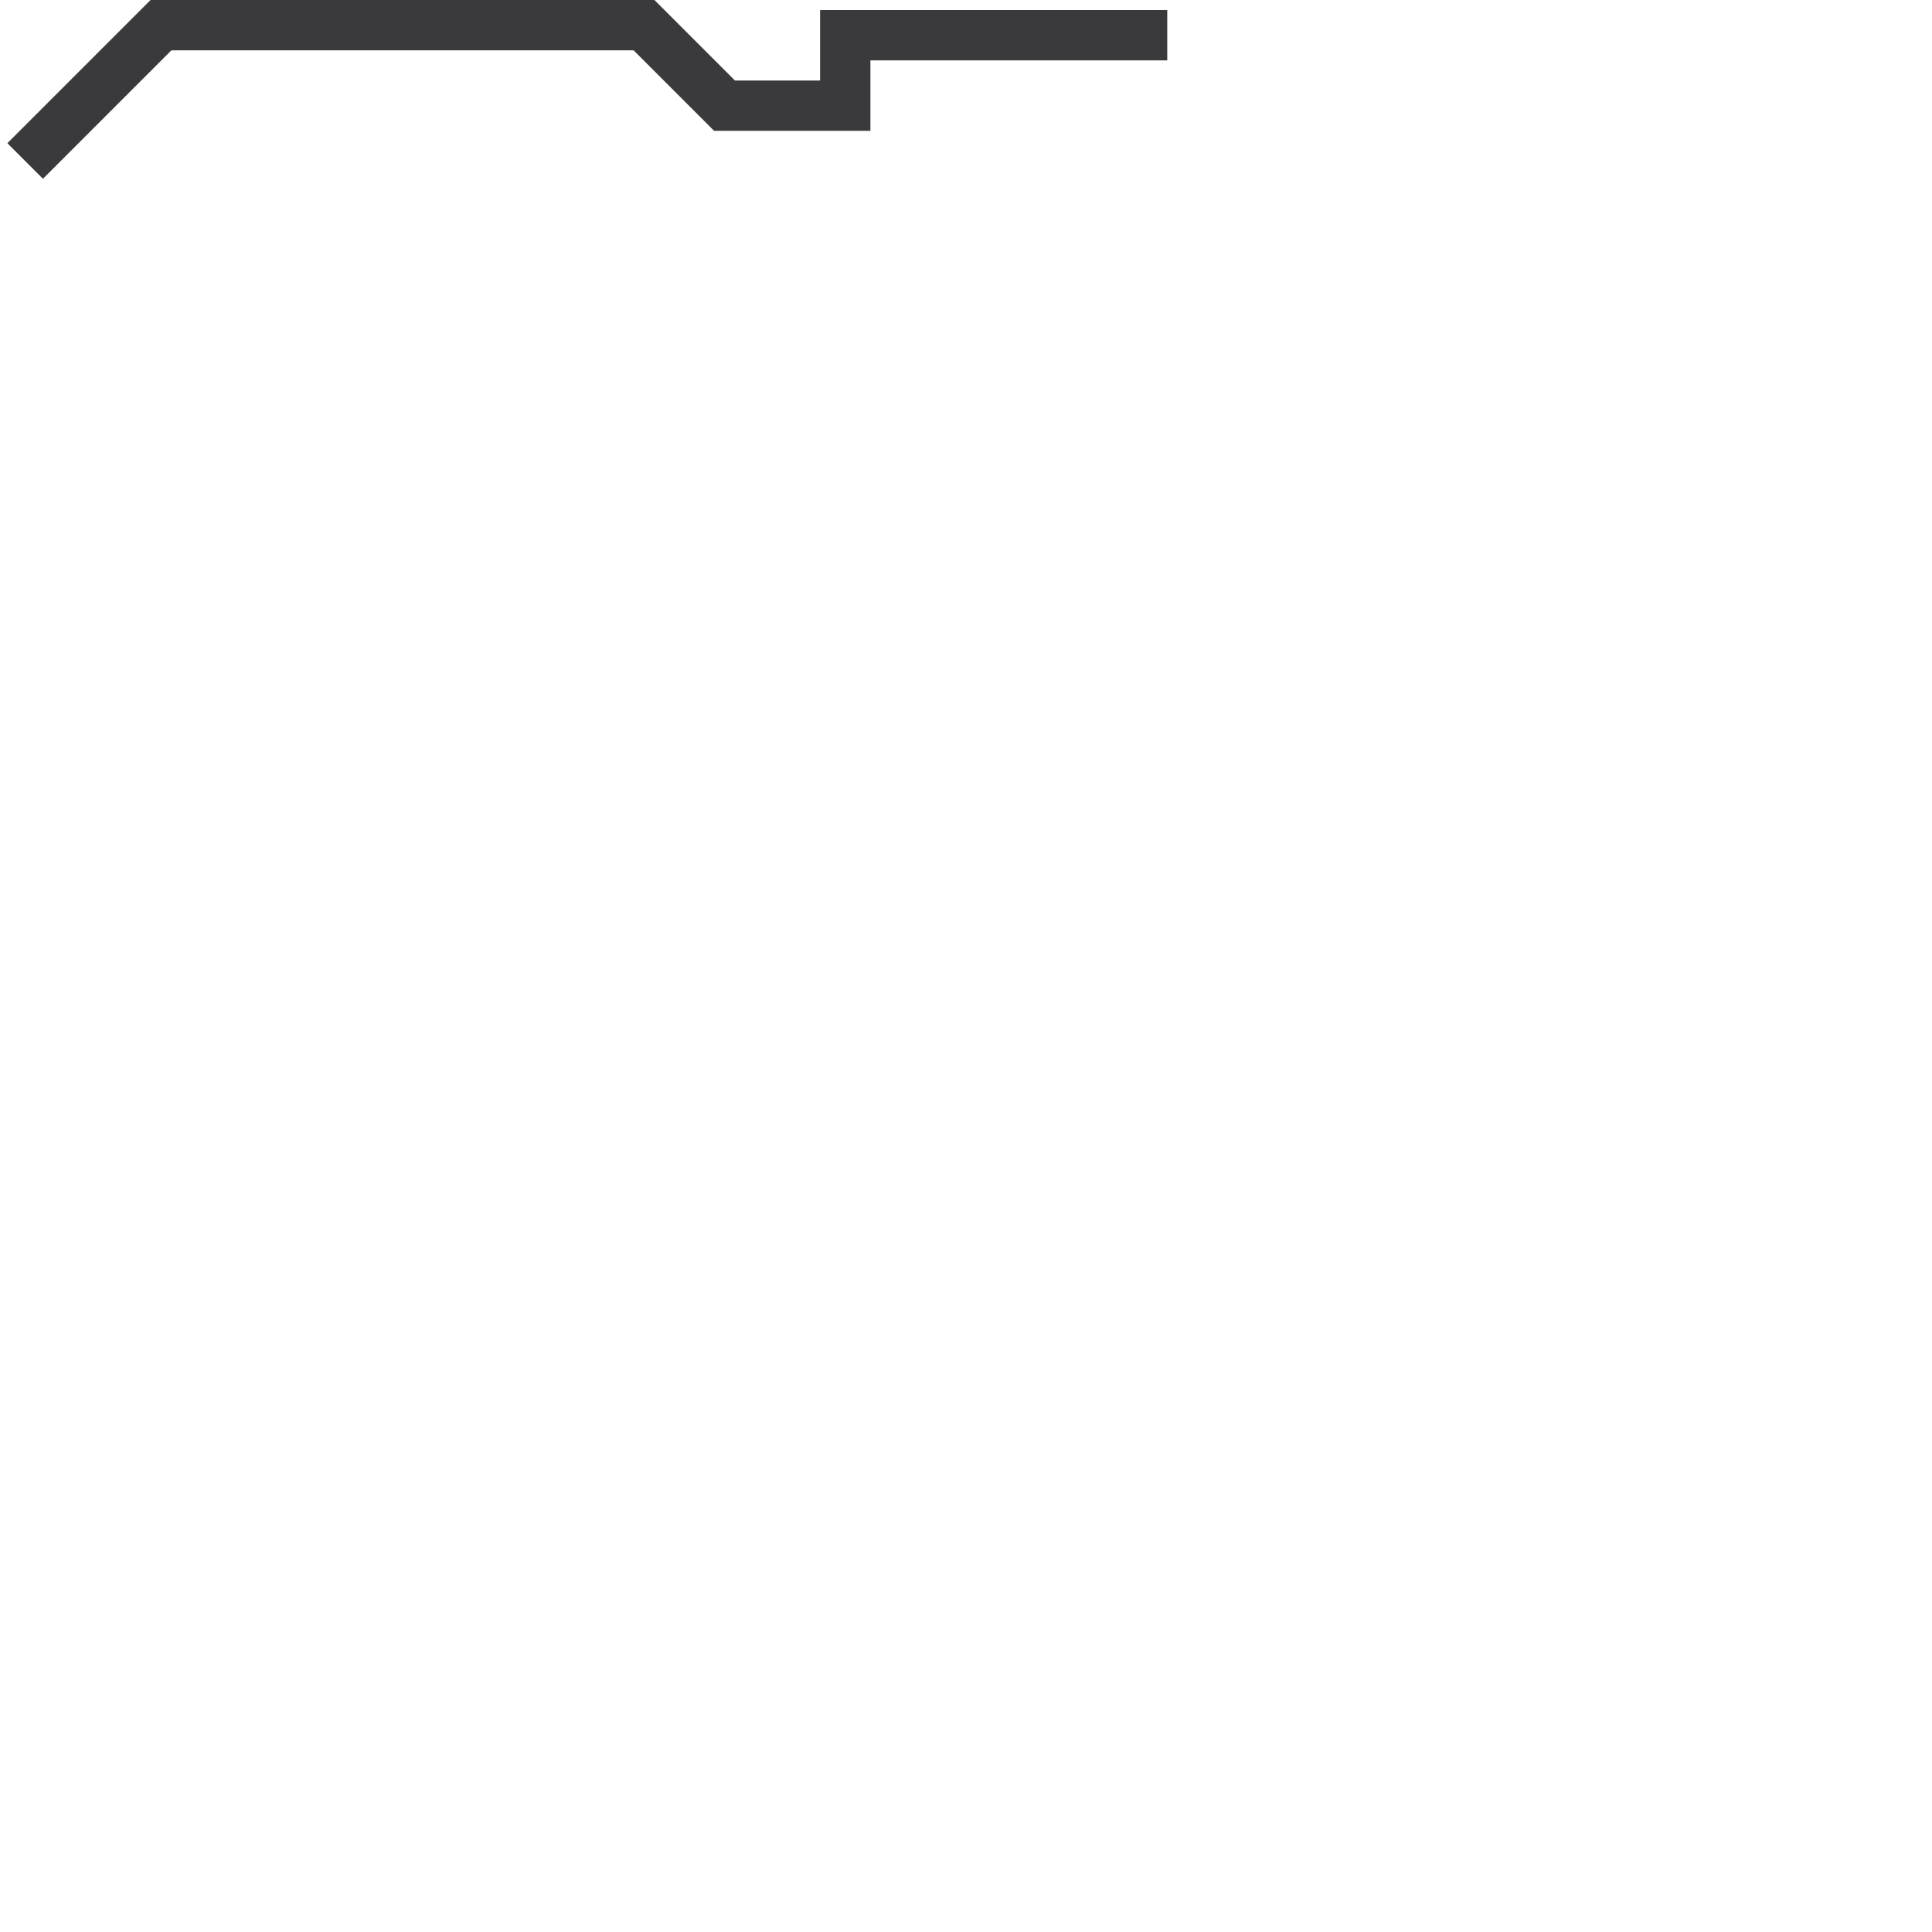
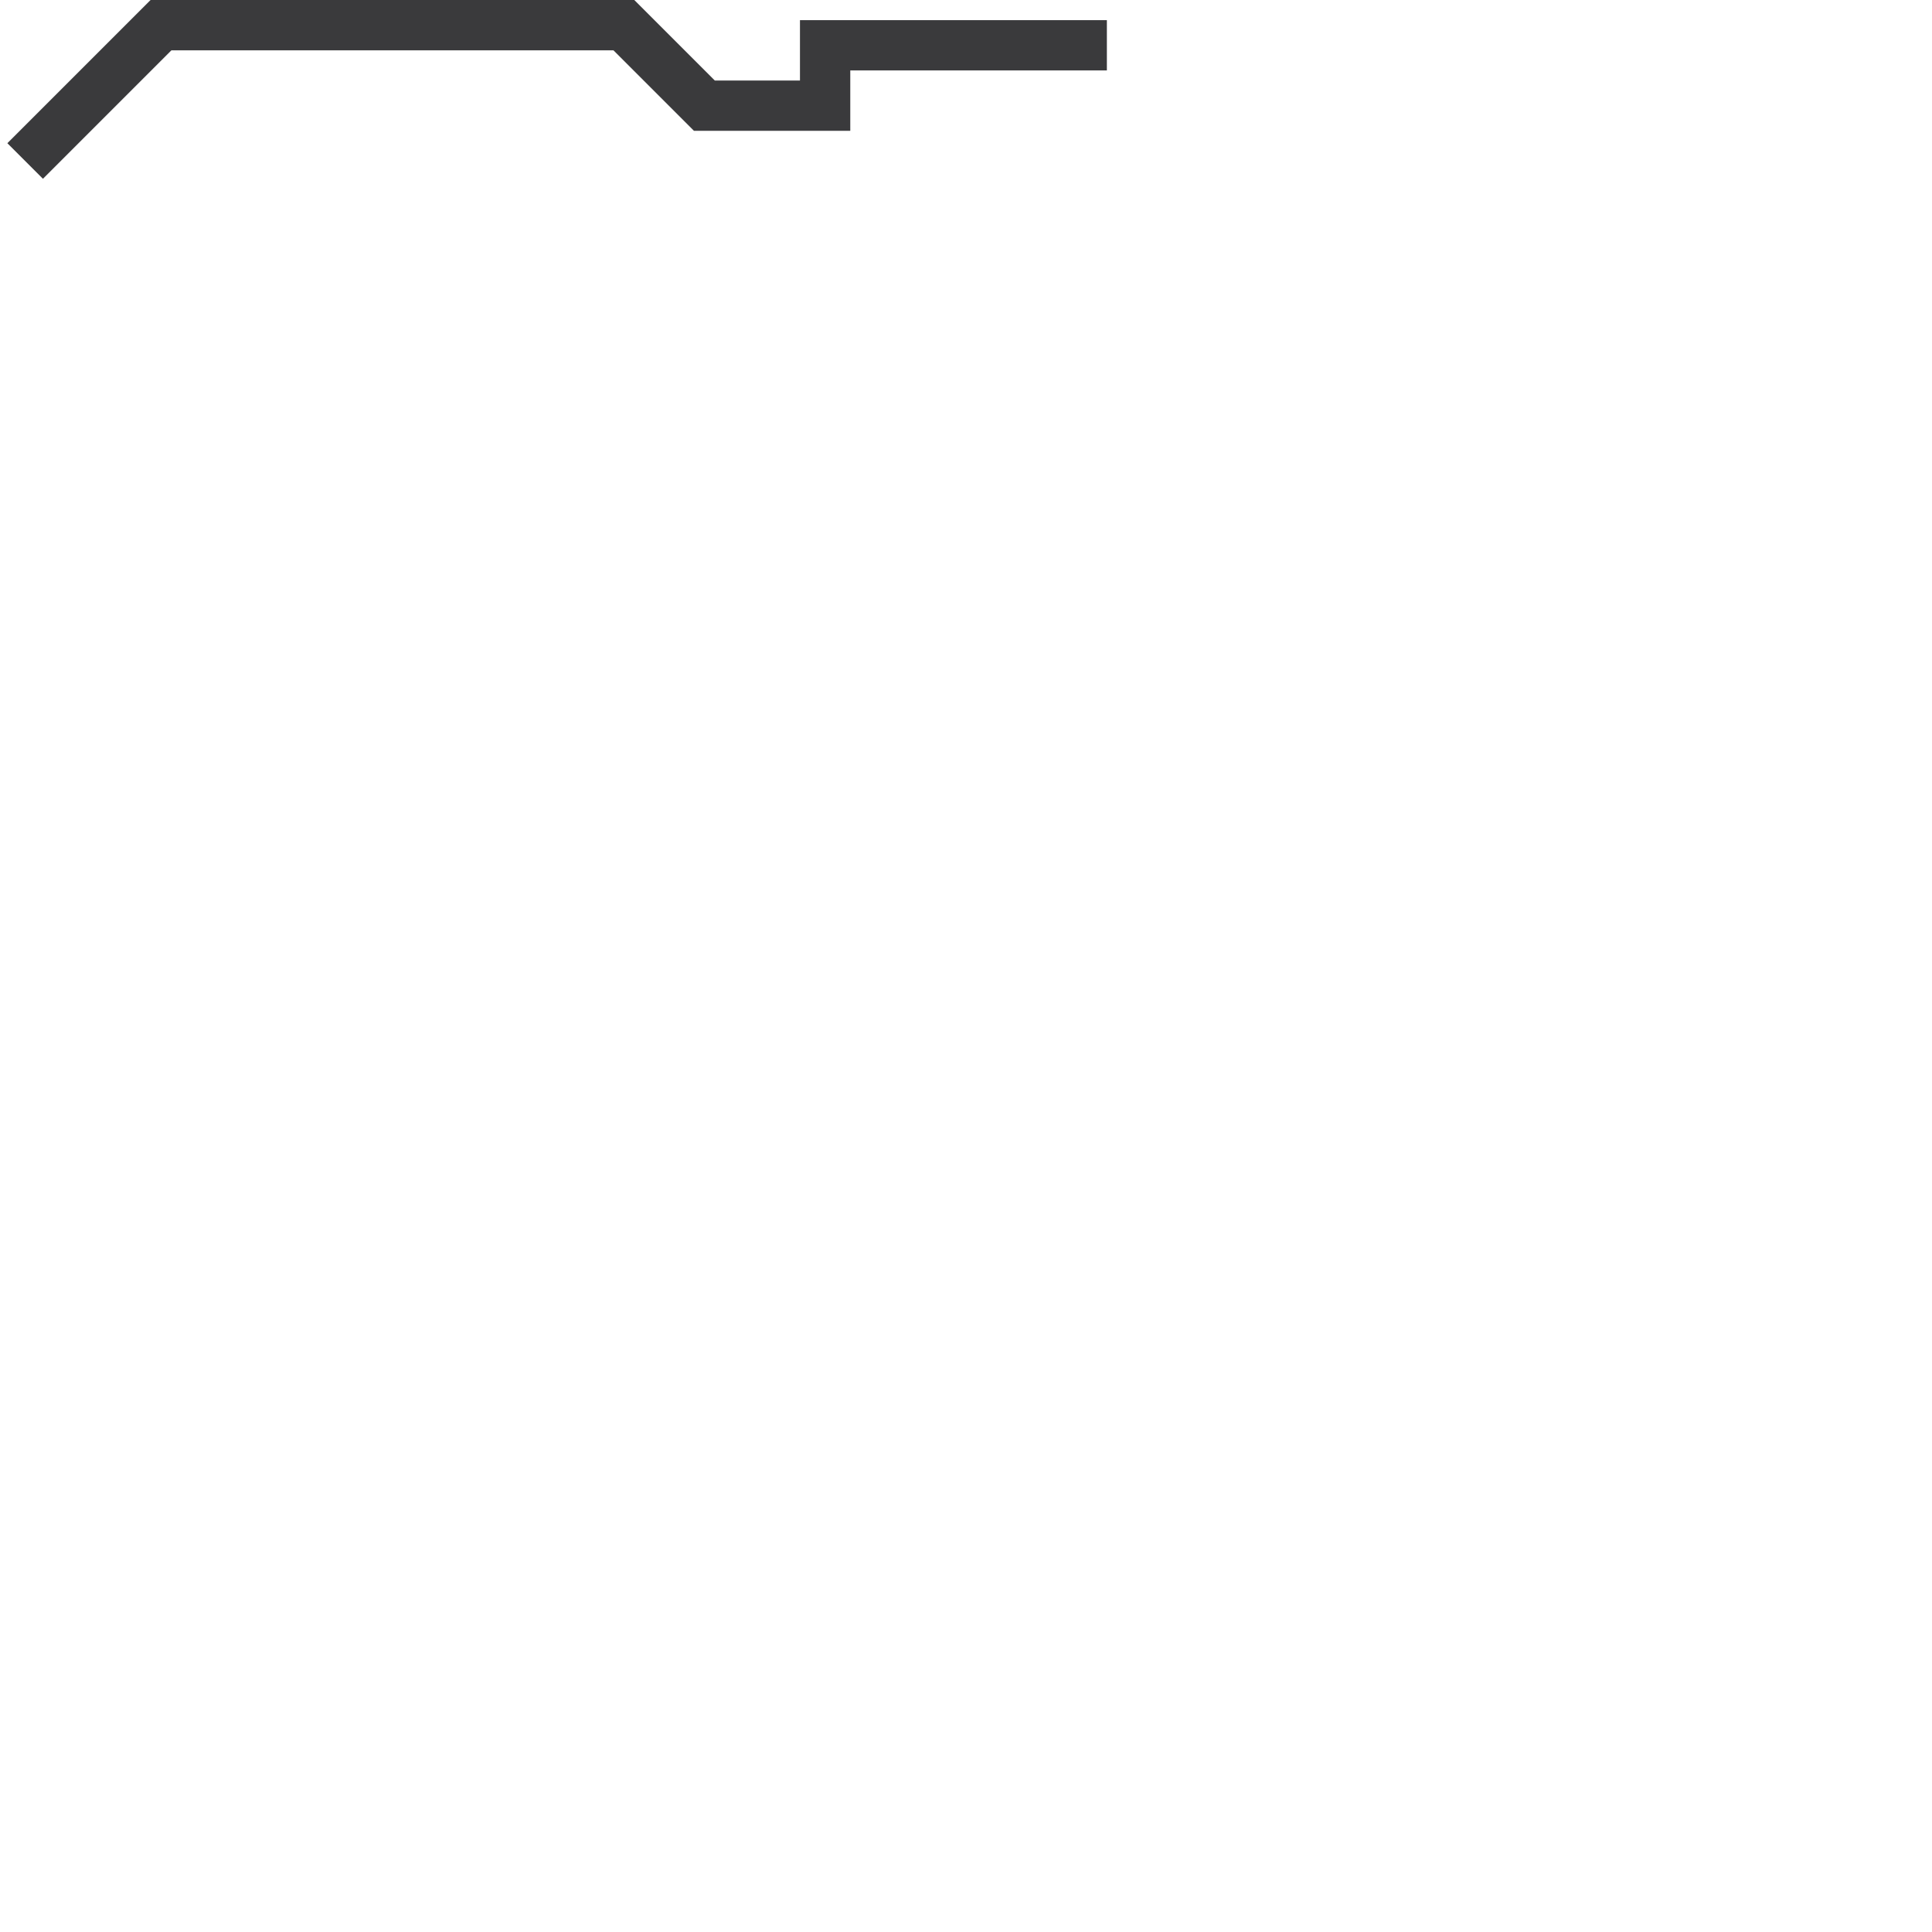
<svg xmlns="http://www.w3.org/2000/svg" version="1.1" width="48" height="48" viewBox="0,0,48,48">
  <g transform="translate(-216,-156)">
    <g data-paper-data="{&quot;isPaintingLayer&quot;:true}" fill="none" fill-rule="nonzero" stroke="none" stroke-width="1.25" stroke-linecap="butt" stroke-linejoin="miter" stroke-miterlimit="10" stroke-dasharray="" stroke-dashoffset="0" style="mix-blend-mode: normal">
-       <path stroke="#3a3a3c" d="M 216.625,160         l 3.375,-3.375         h 12         l 2 2         h 3         v -1.75         h 8" />
+       <path stroke="#3a3a3c" d="M 216.625,160         l 3.375,-3.375         h 11.5         l 2 2         h 3         v -1.5         h 7" />
    </g>
  </g>
</svg>
